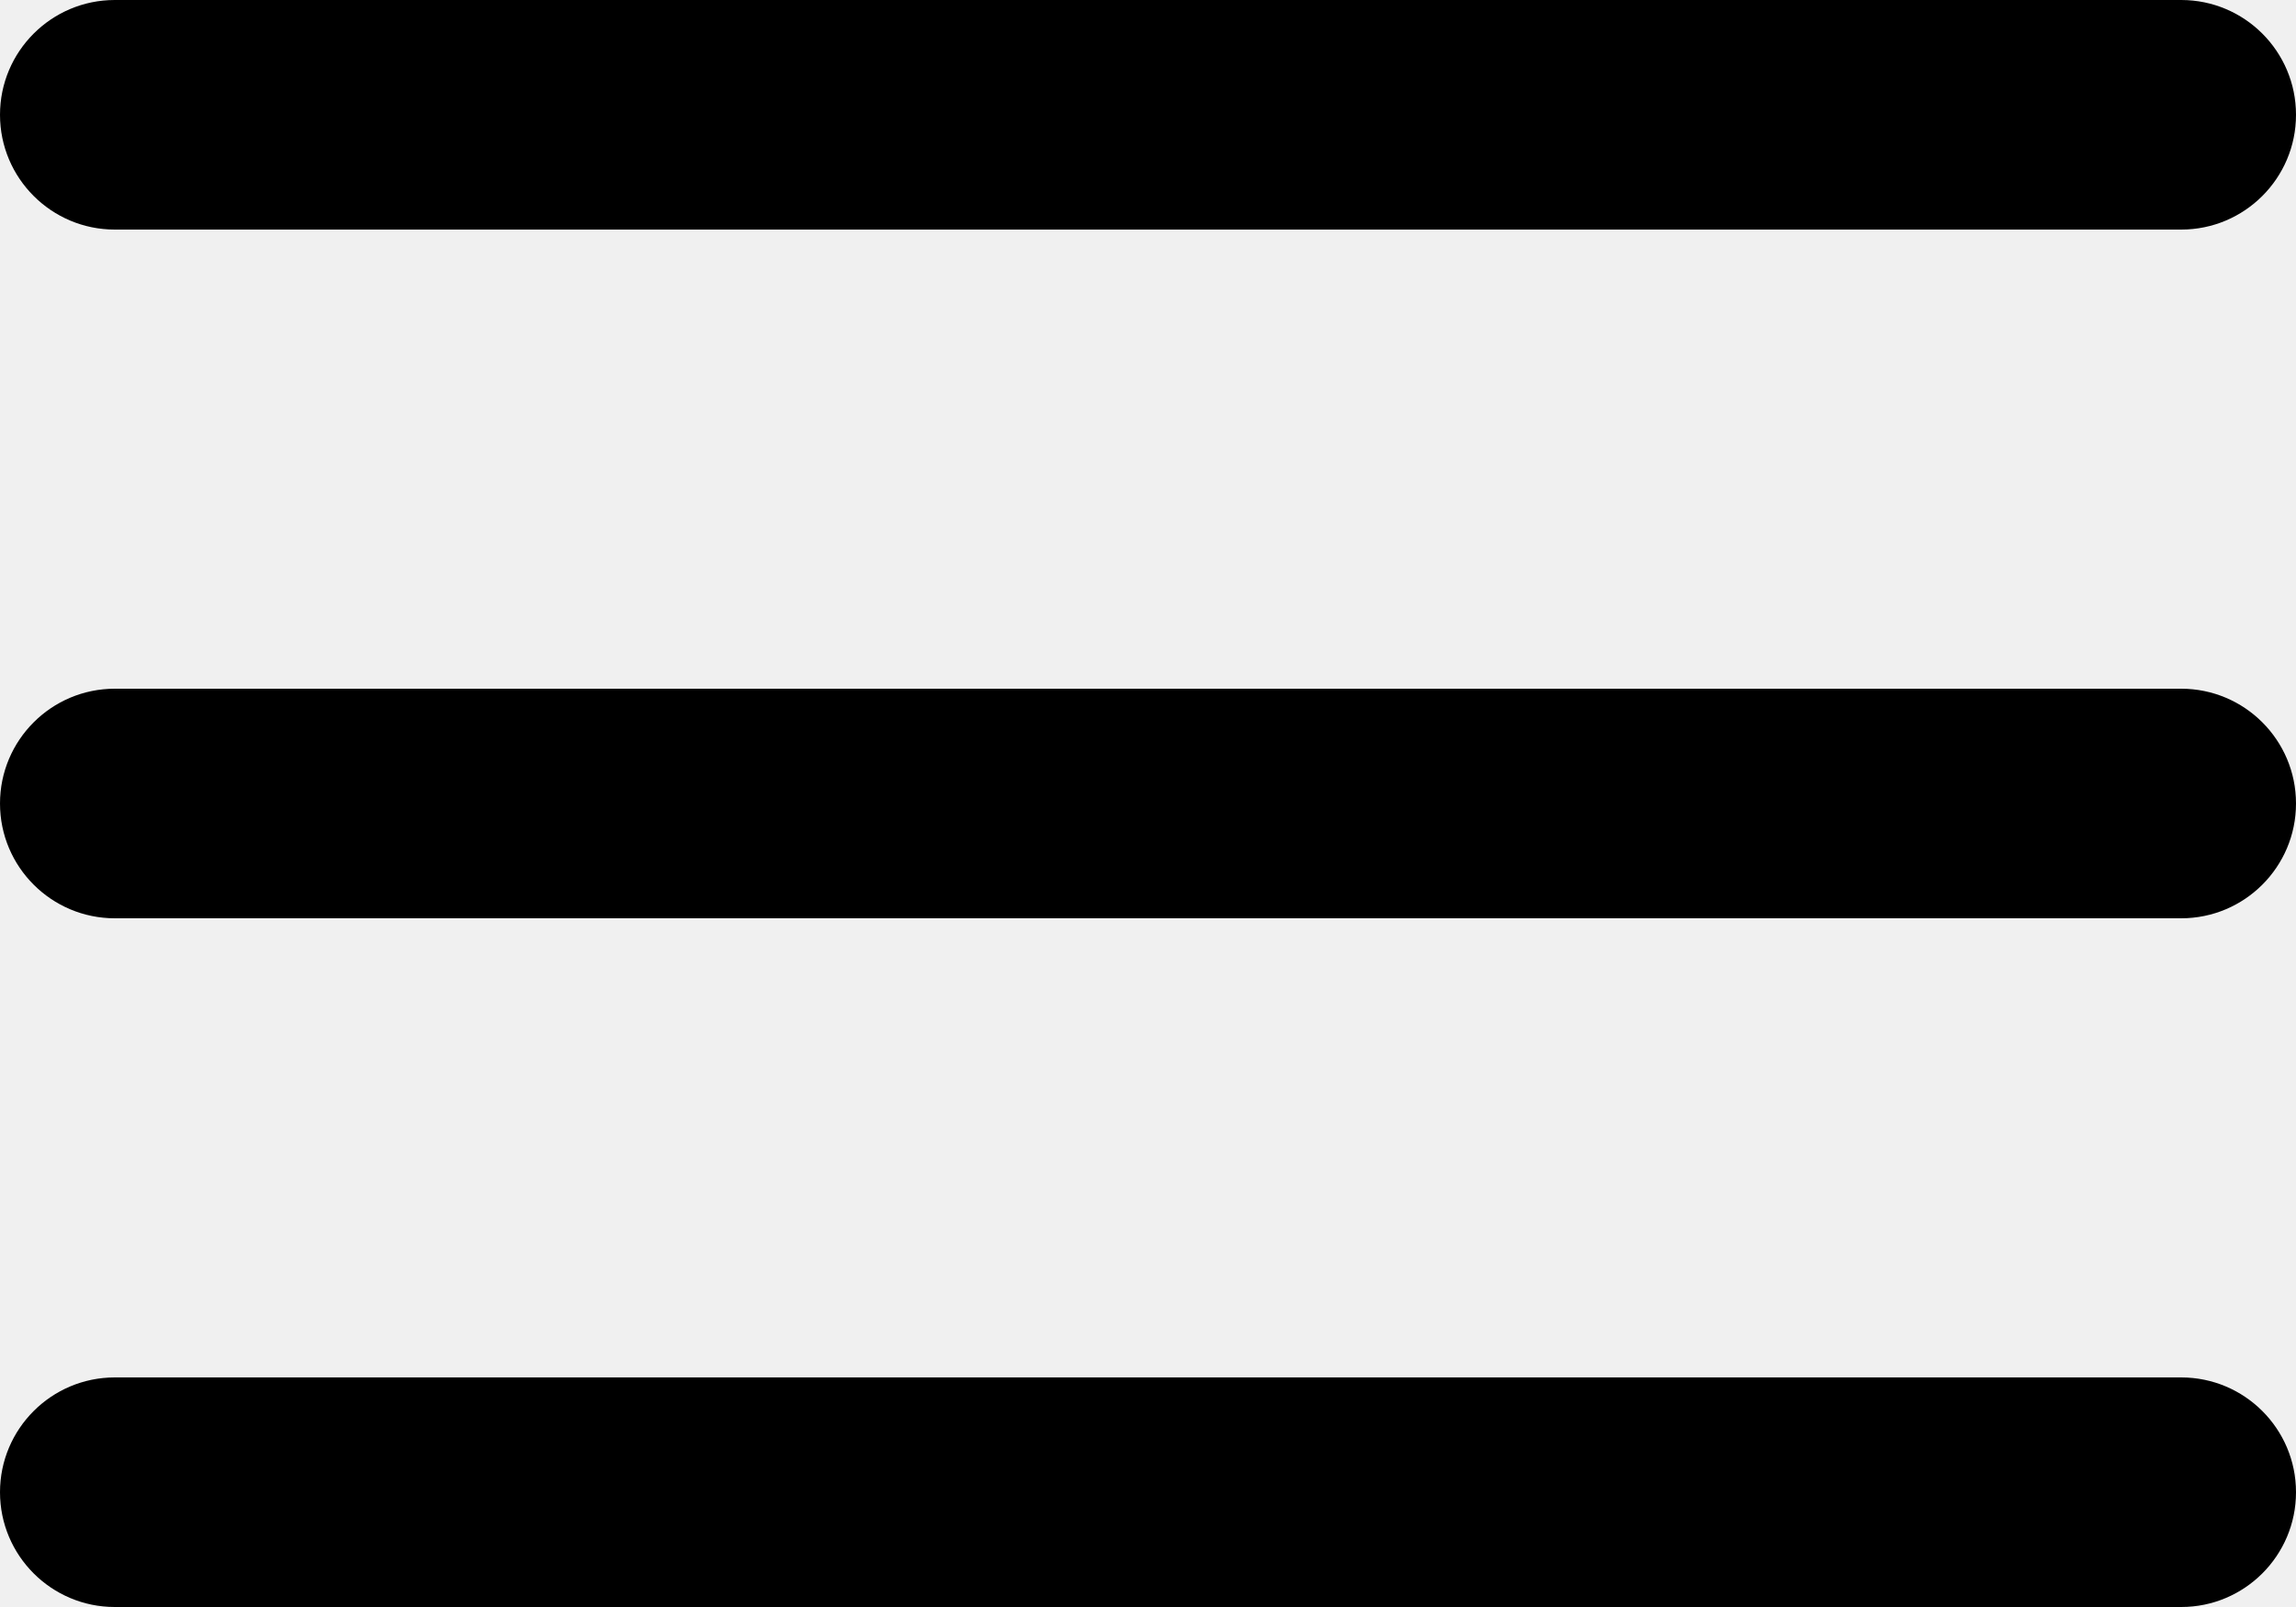
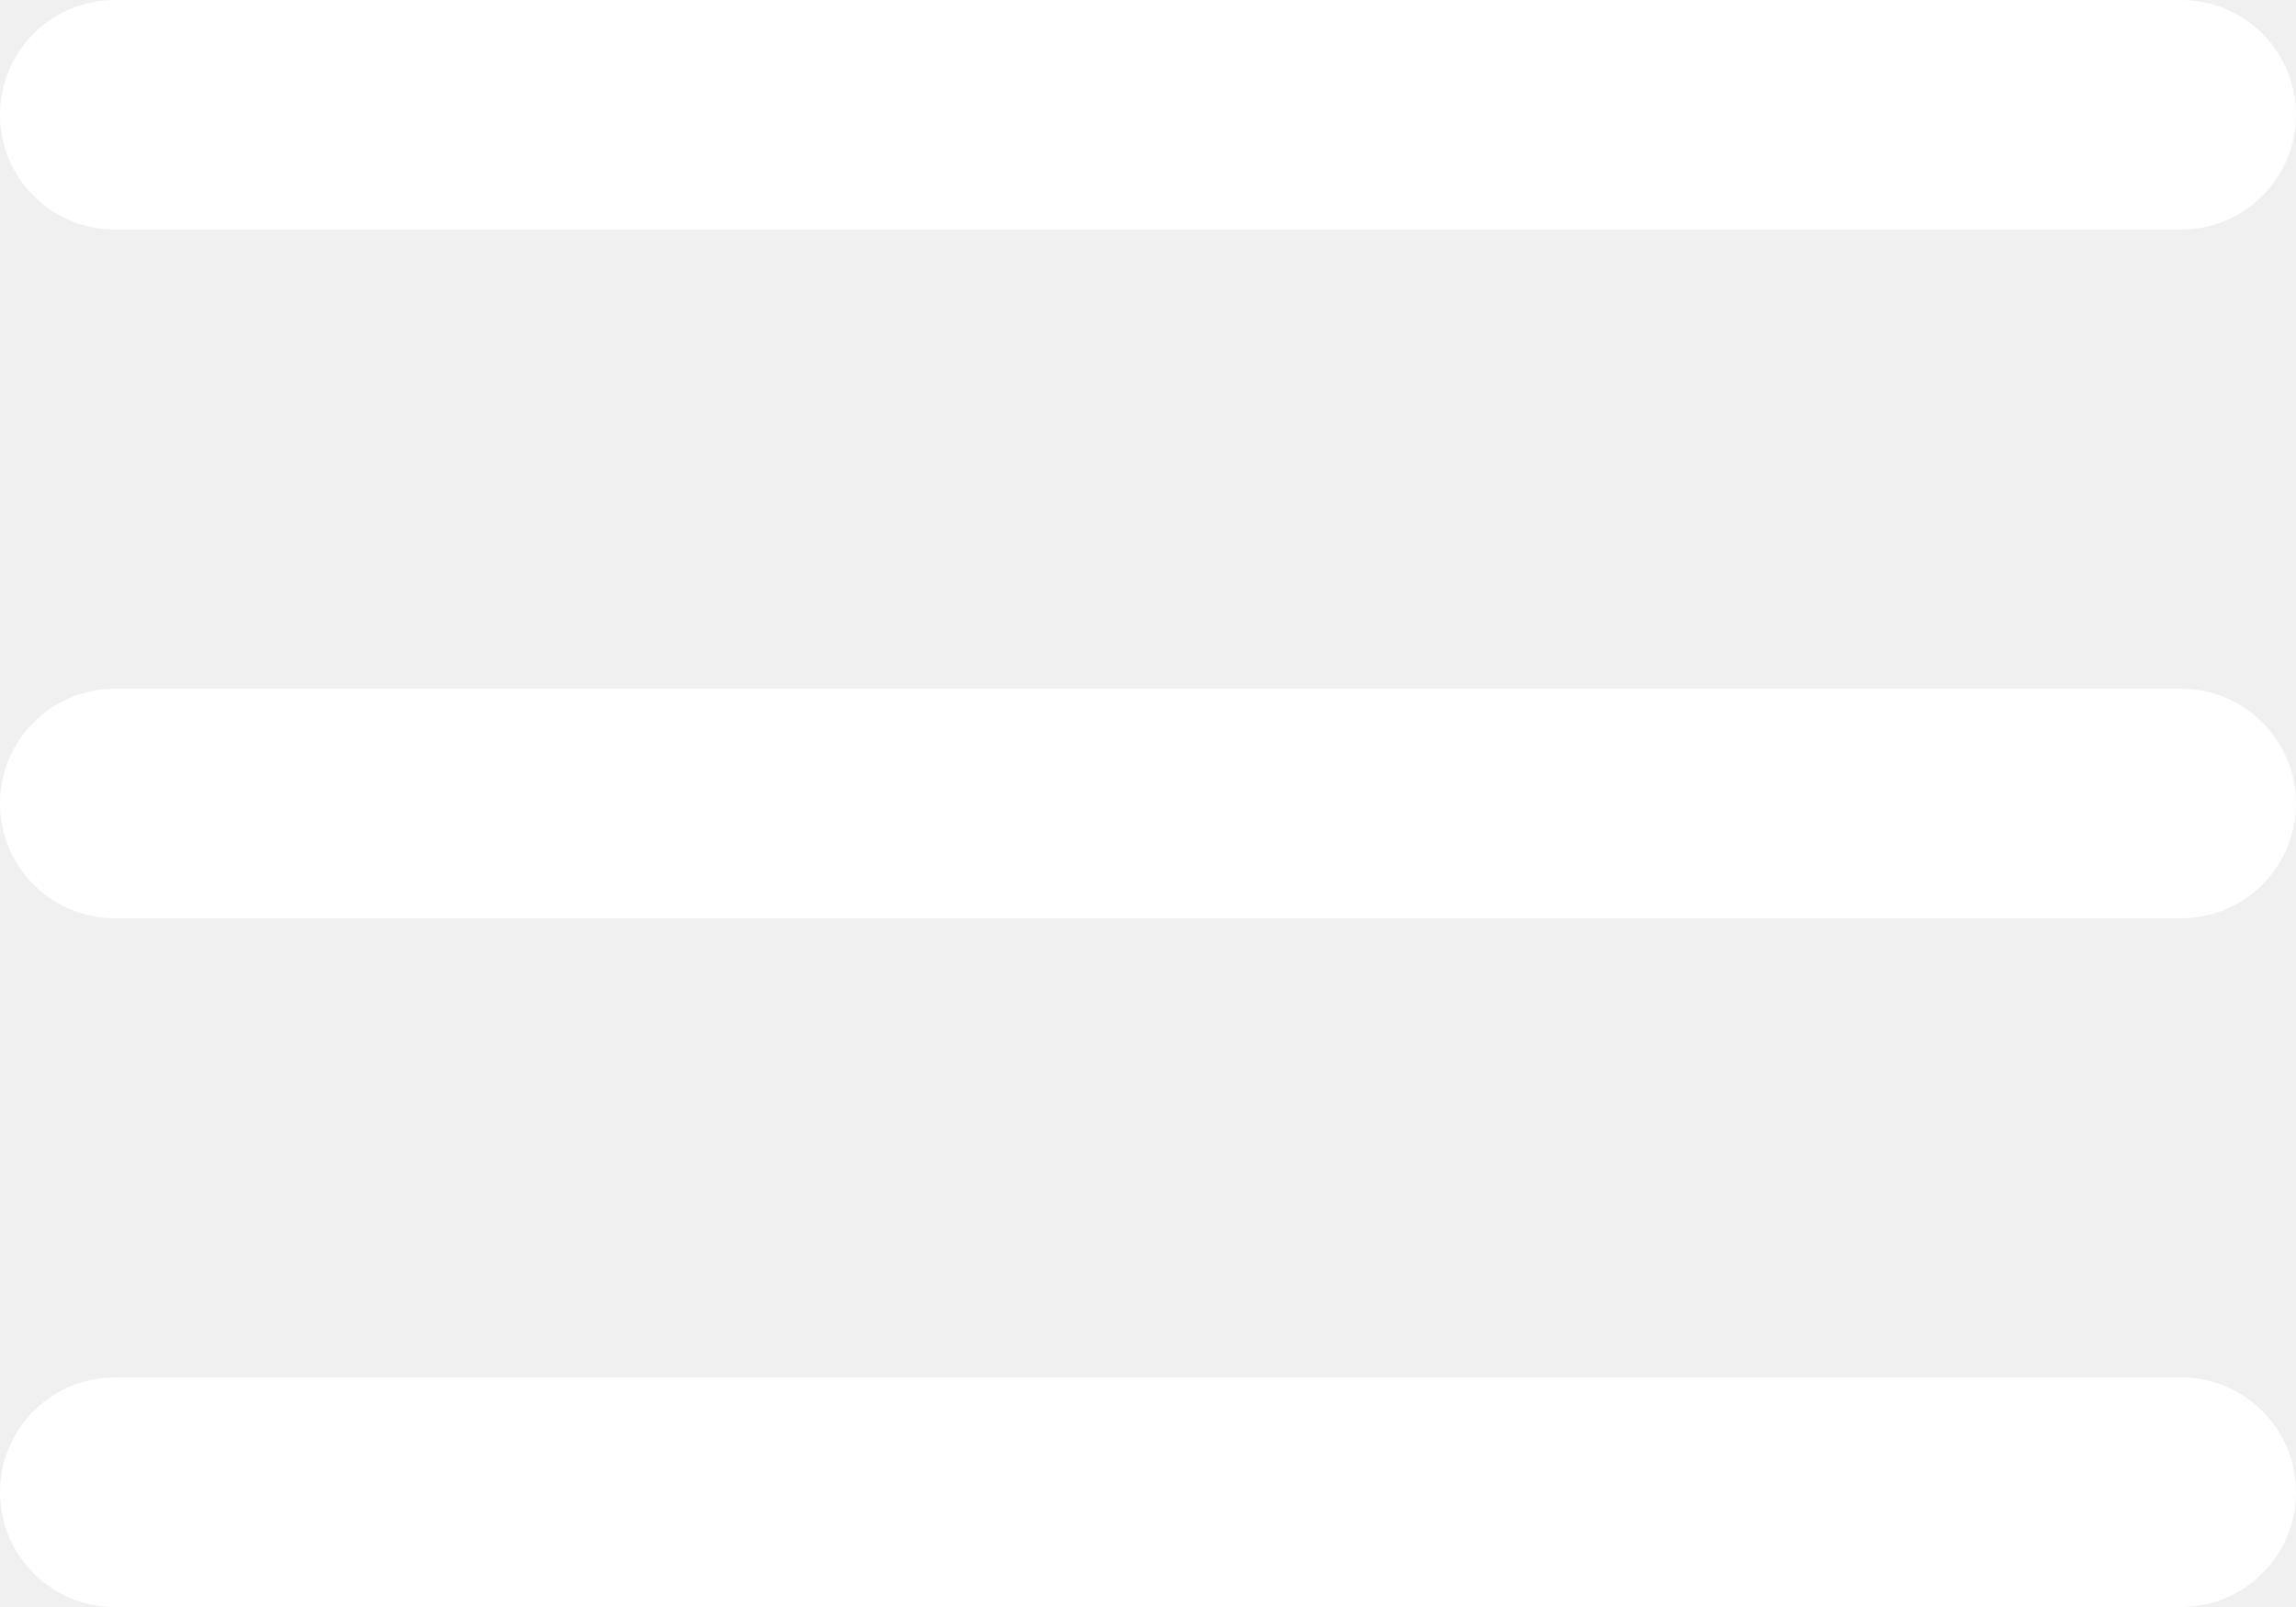
- <svg xmlns="http://www.w3.org/2000/svg" width="20" height="14" viewBox="0 0 20 14" fill="none">
-   <path fill-rule="evenodd" clip-rule="evenodd" d="M0 1C0 0.448 0.448 0 1 0H19C19.552 0 20 0.448 20 1C20 1.552 19.552 2 19 2H1C0.448 2 0 1.552 0 1ZM0 7C0 6.448 0.448 6 1 6H19C19.552 6 20 6.448 20 7C20 7.552 19.552 8 19 8H1C0.448 8 0 7.552 0 7ZM0 13C0 12.448 0.448 12 1 12H19C19.552 12 20 12.448 20 13C20 13.552 19.552 14 19 14H1C0.448 14 0 13.552 0 13Z" fill="black" />
+ <svg xmlns="http://www.w3.org/2000/svg" width="20" height="14" viewBox="0 0 20 14" fill="#ffffff">
+   <path fill-rule="evenodd" clip-rule="evenodd" d="M0 1C0 0.448 0.448 0 1 0H19C19.552 0 20 0.448 20 1C20 1.552 19.552 2 19 2H1C0.448 2 0 1.552 0 1ZM0 7C0 6.448 0.448 6 1 6H19C19.552 6 20 6.448 20 7C20 7.552 19.552 8 19 8H1C0.448 8 0 7.552 0 7ZM0 13C0 12.448 0.448 12 1 12H19C19.552 12 20 12.448 20 13C20 13.552 19.552 14 19 14H1C0.448 14 0 13.552 0 13Z" />
</svg>
